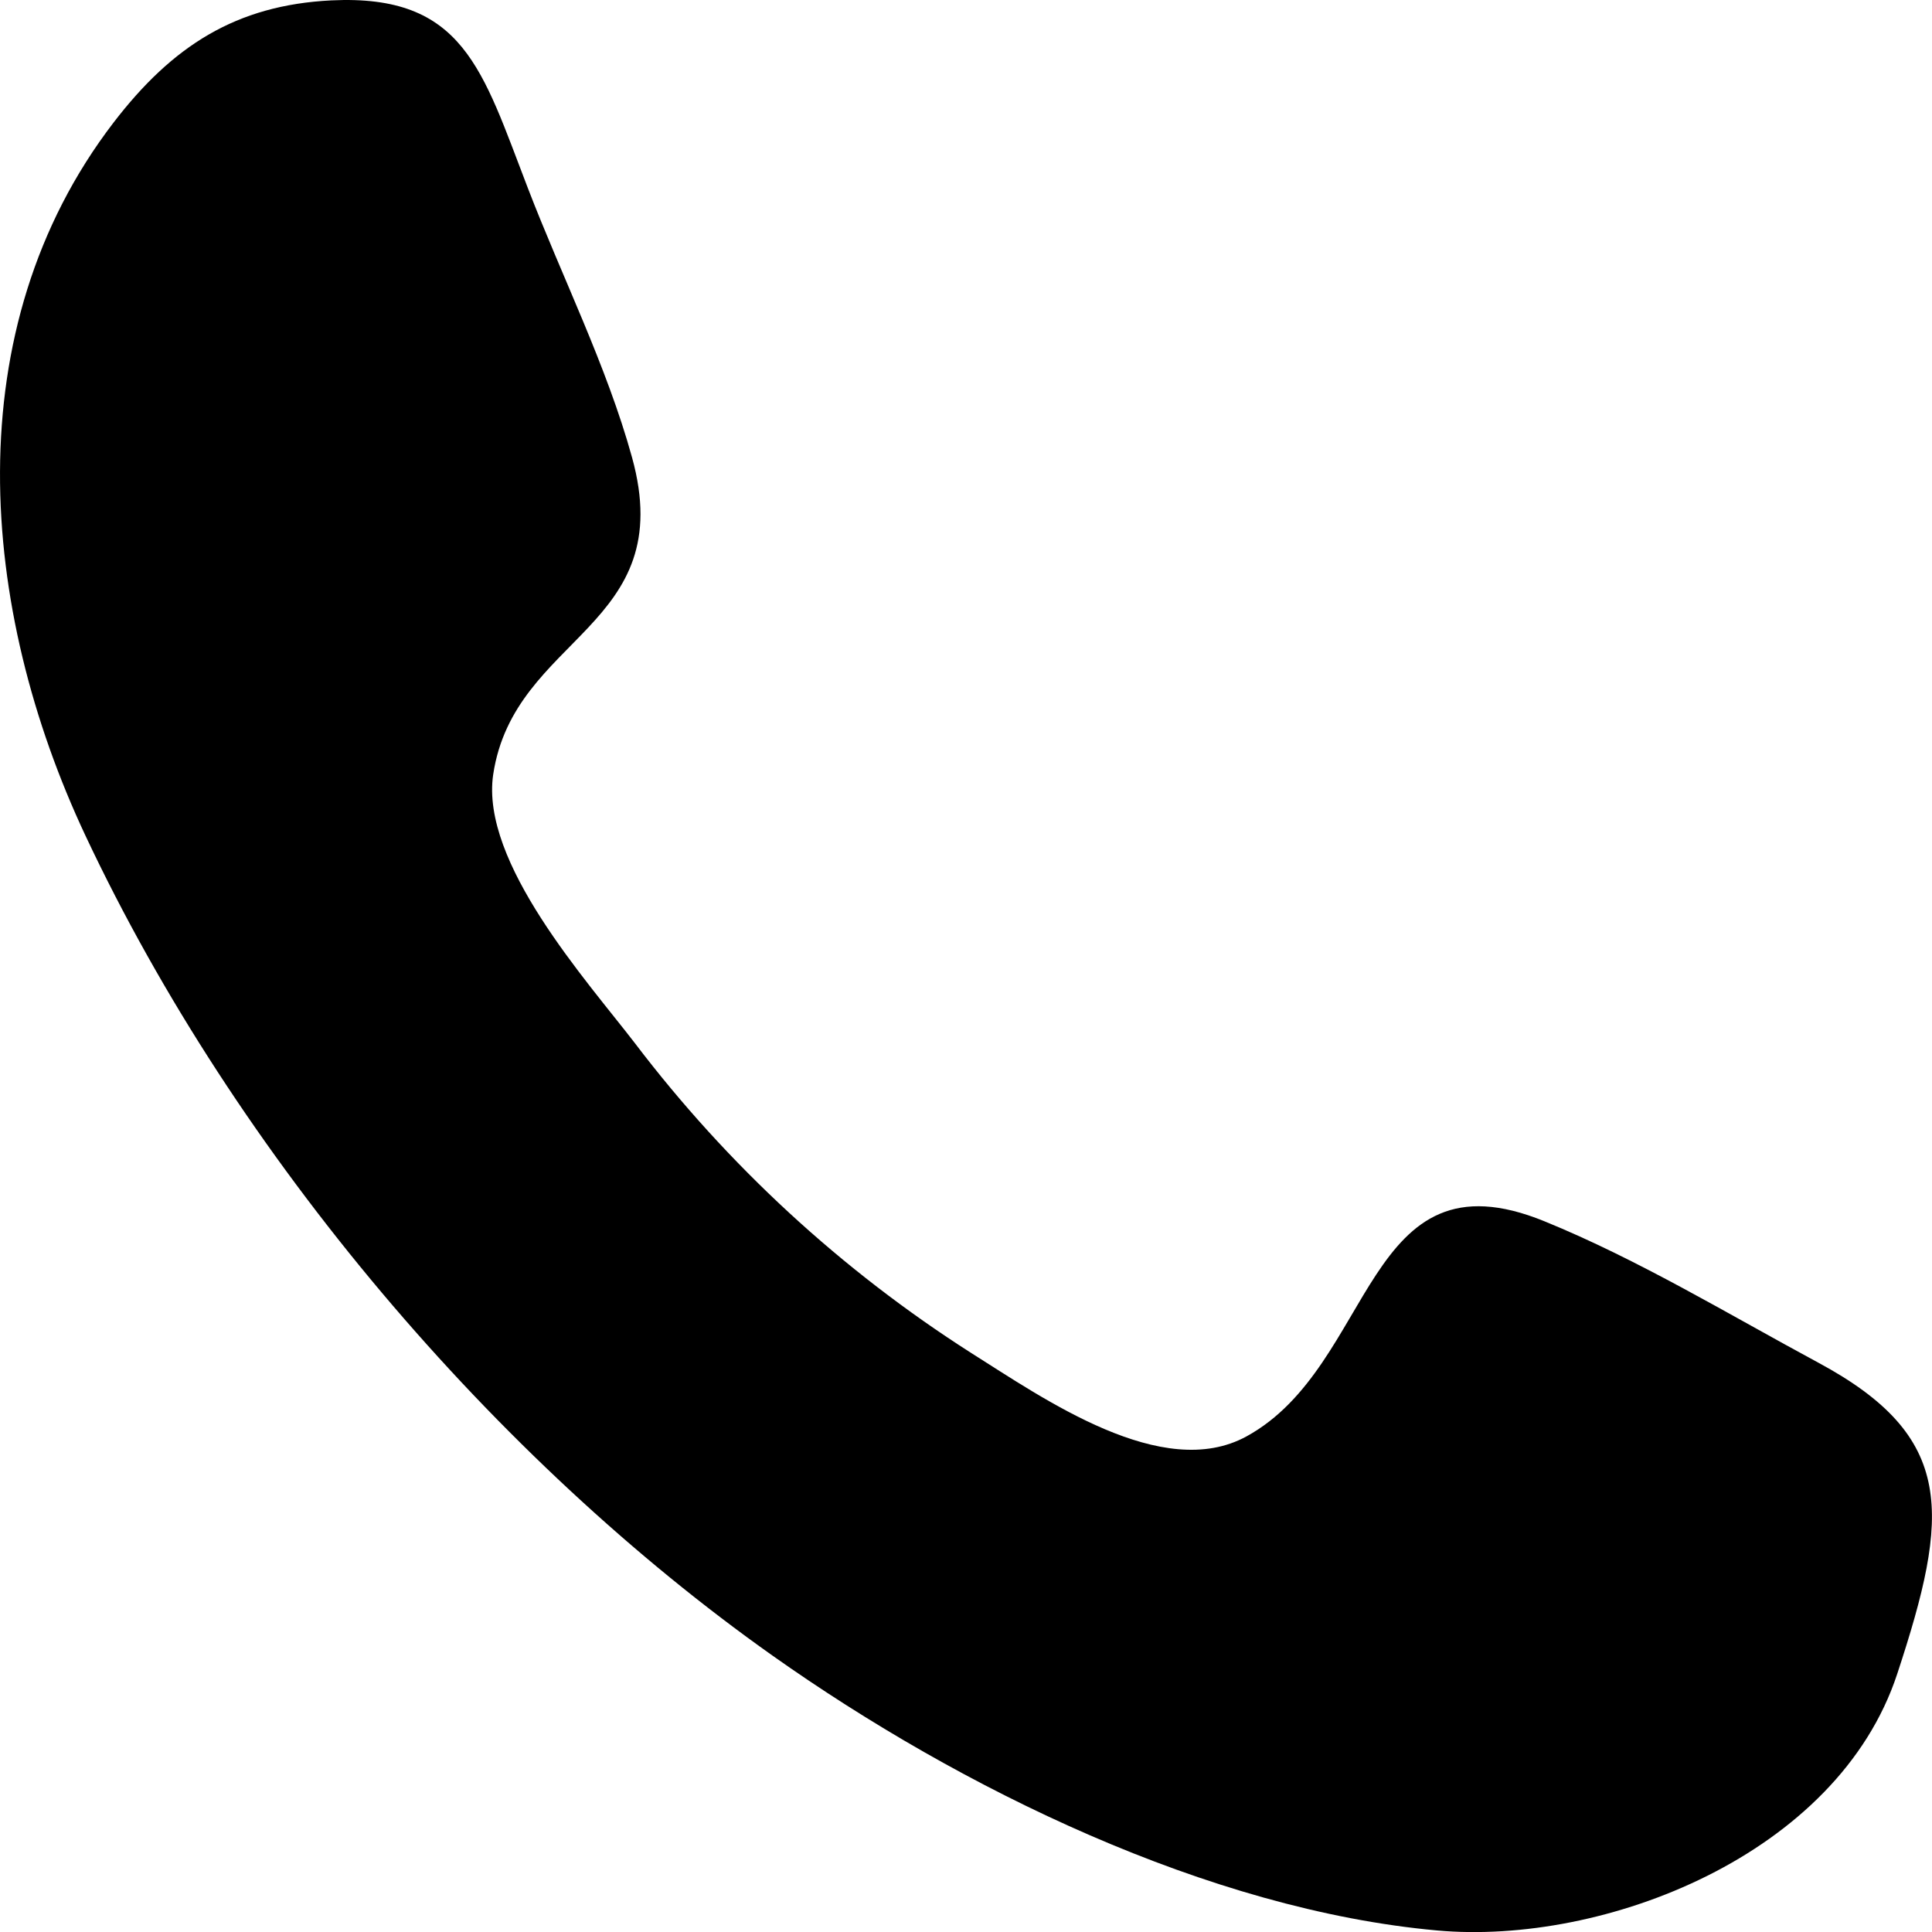
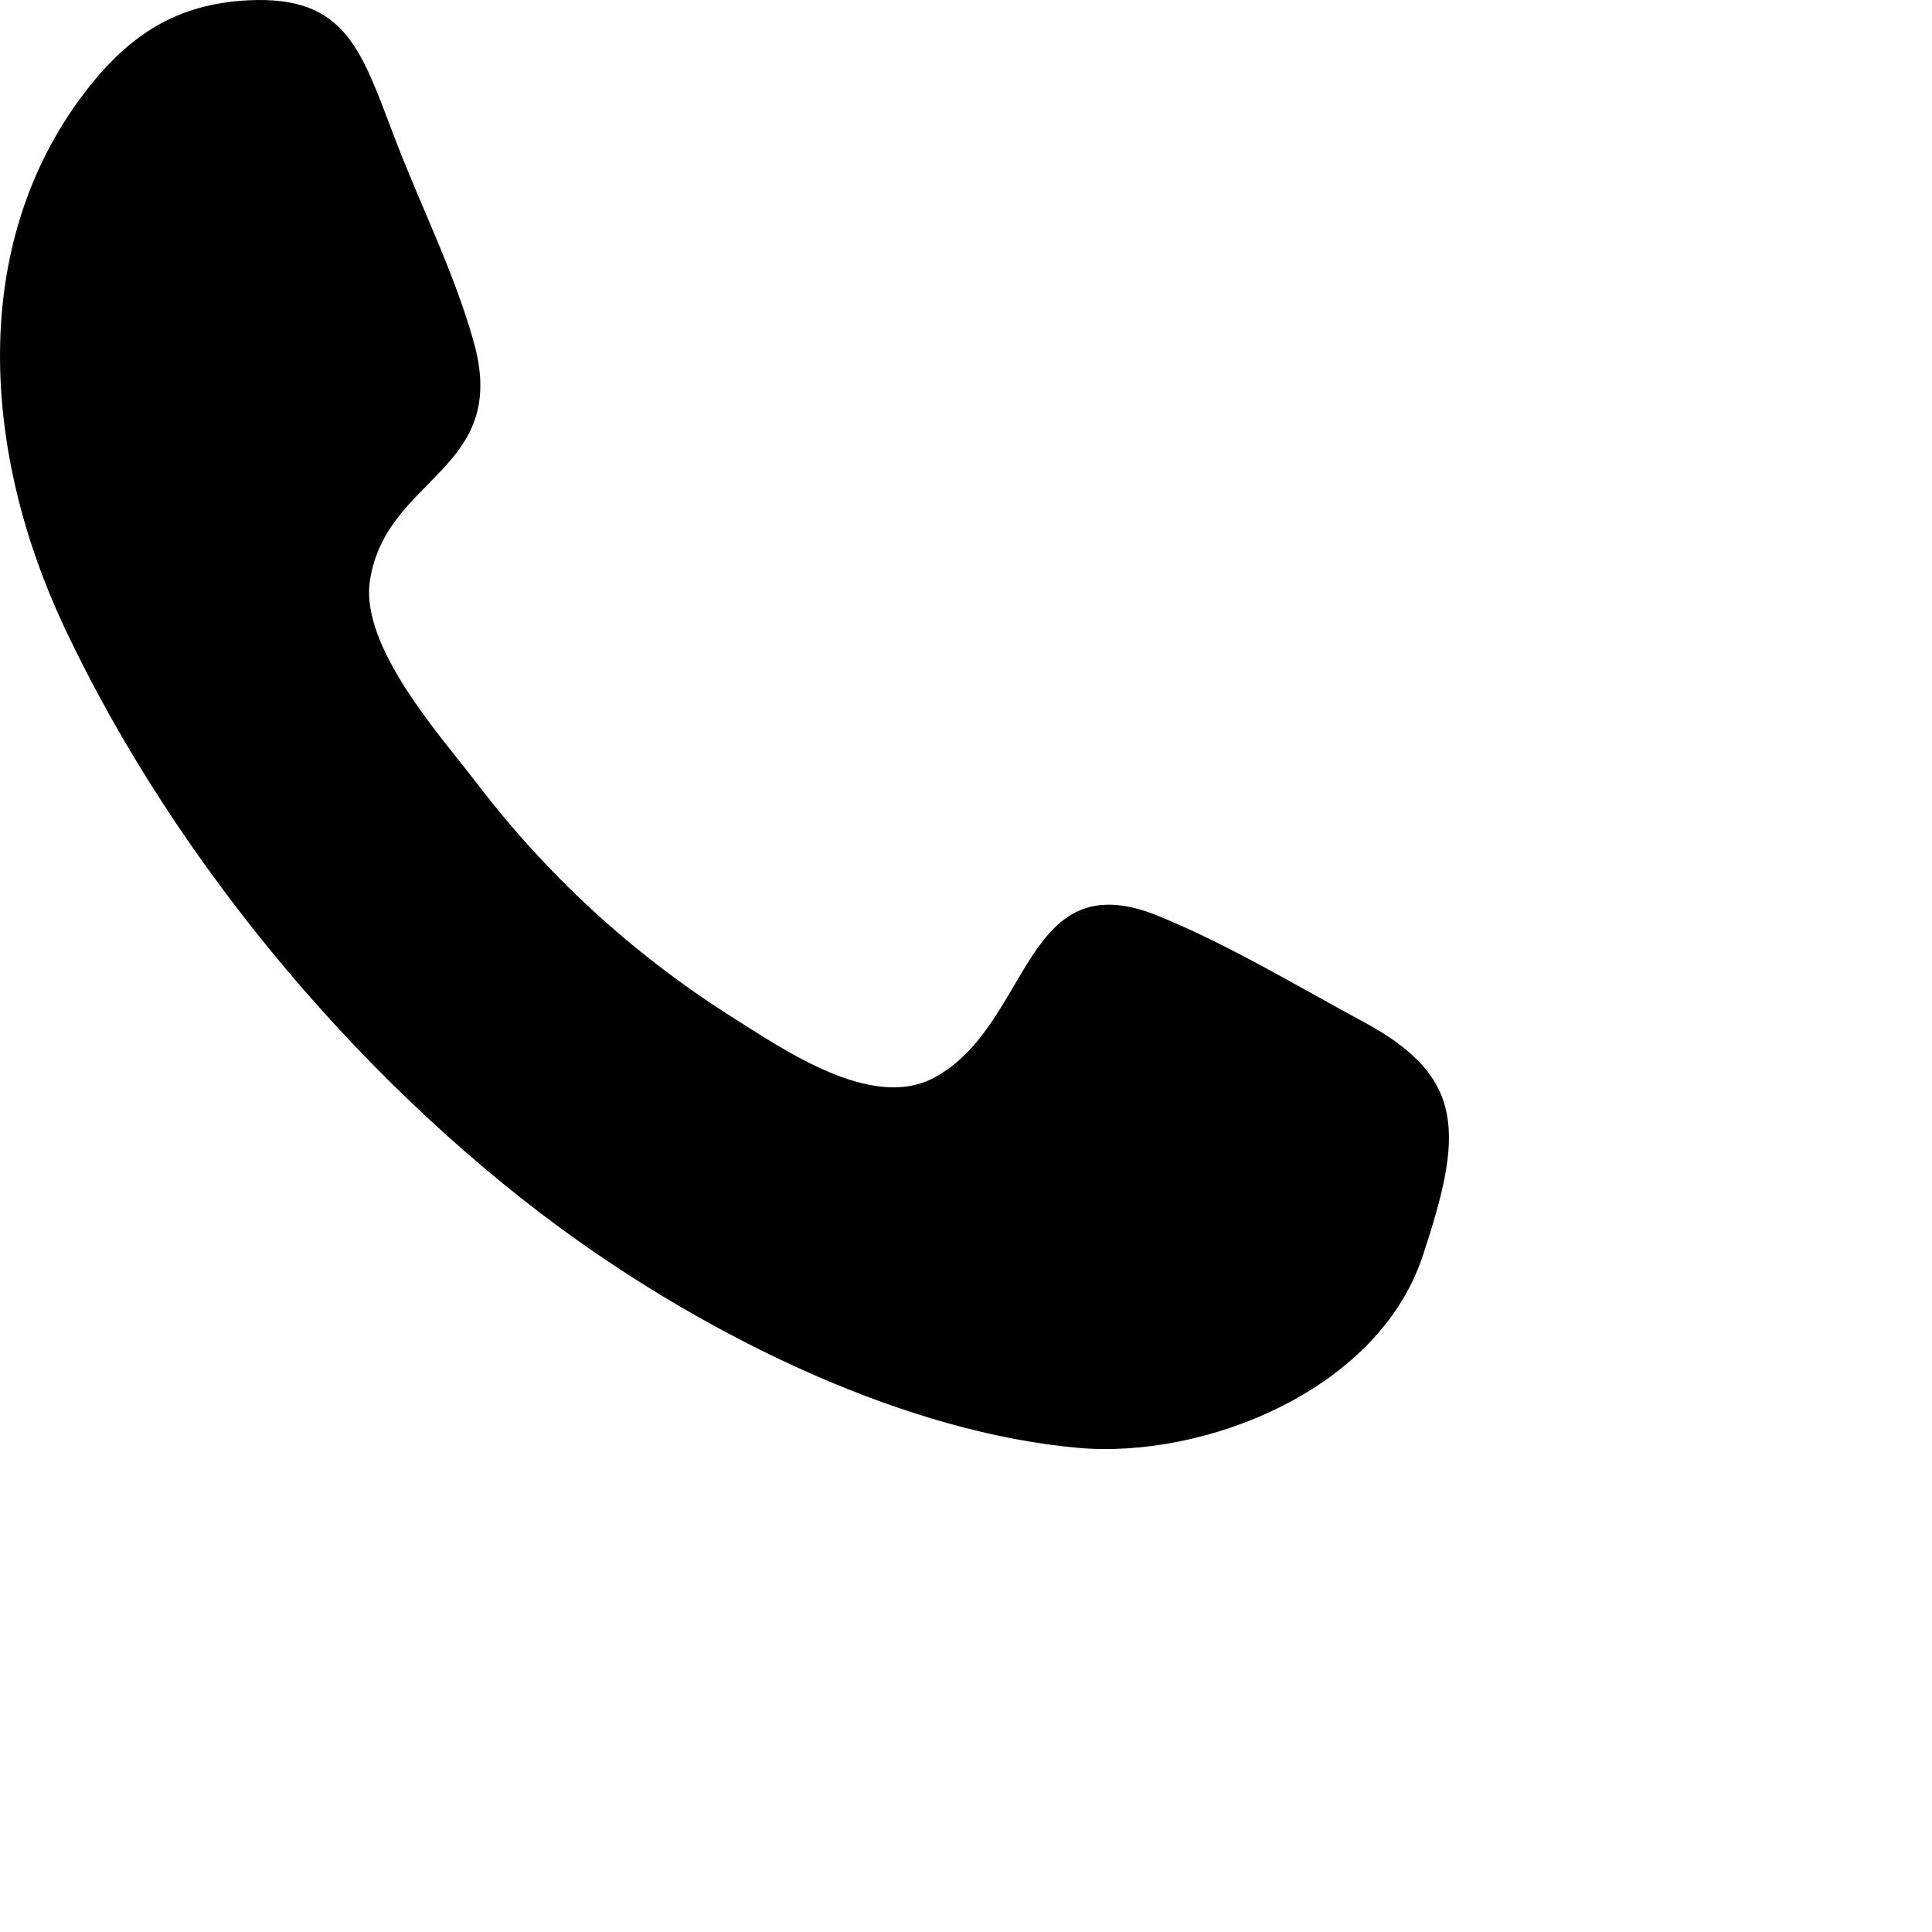
- <svg xmlns="http://www.w3.org/2000/svg" width="15" height="15">
+ <svg xmlns="http://www.w3.org/2000/svg" width="20" height="20">
  <path d="M14.73 12.996c-.463 1.407-2.277 2.109-3.573 1.992-1.77-.16-3.696-1.099-5.158-2.133C3.85 11.335 1.837 8.984.664 6.489-.165 4.726-.35 2.558.882.951c.456-.594.95-.911 1.69-.948C3.6-.047 3.744.541 4.097 1.457c.263.685.614 1.384.81 2.094.367 1.325-.916 1.38-1.078 2.463-.1.683.727 1.599 1.101 2.086a10.105 10.105 0 002.608 2.403c.57.359 1.488 1.006 2.14.649 1.004-.55.91-2.243 2.313-1.67.727.296 1.431.723 2.125 1.097 1.073.577 1.023 1.175.614 2.417-.306.928.306-.928 0 0" />
</svg>
